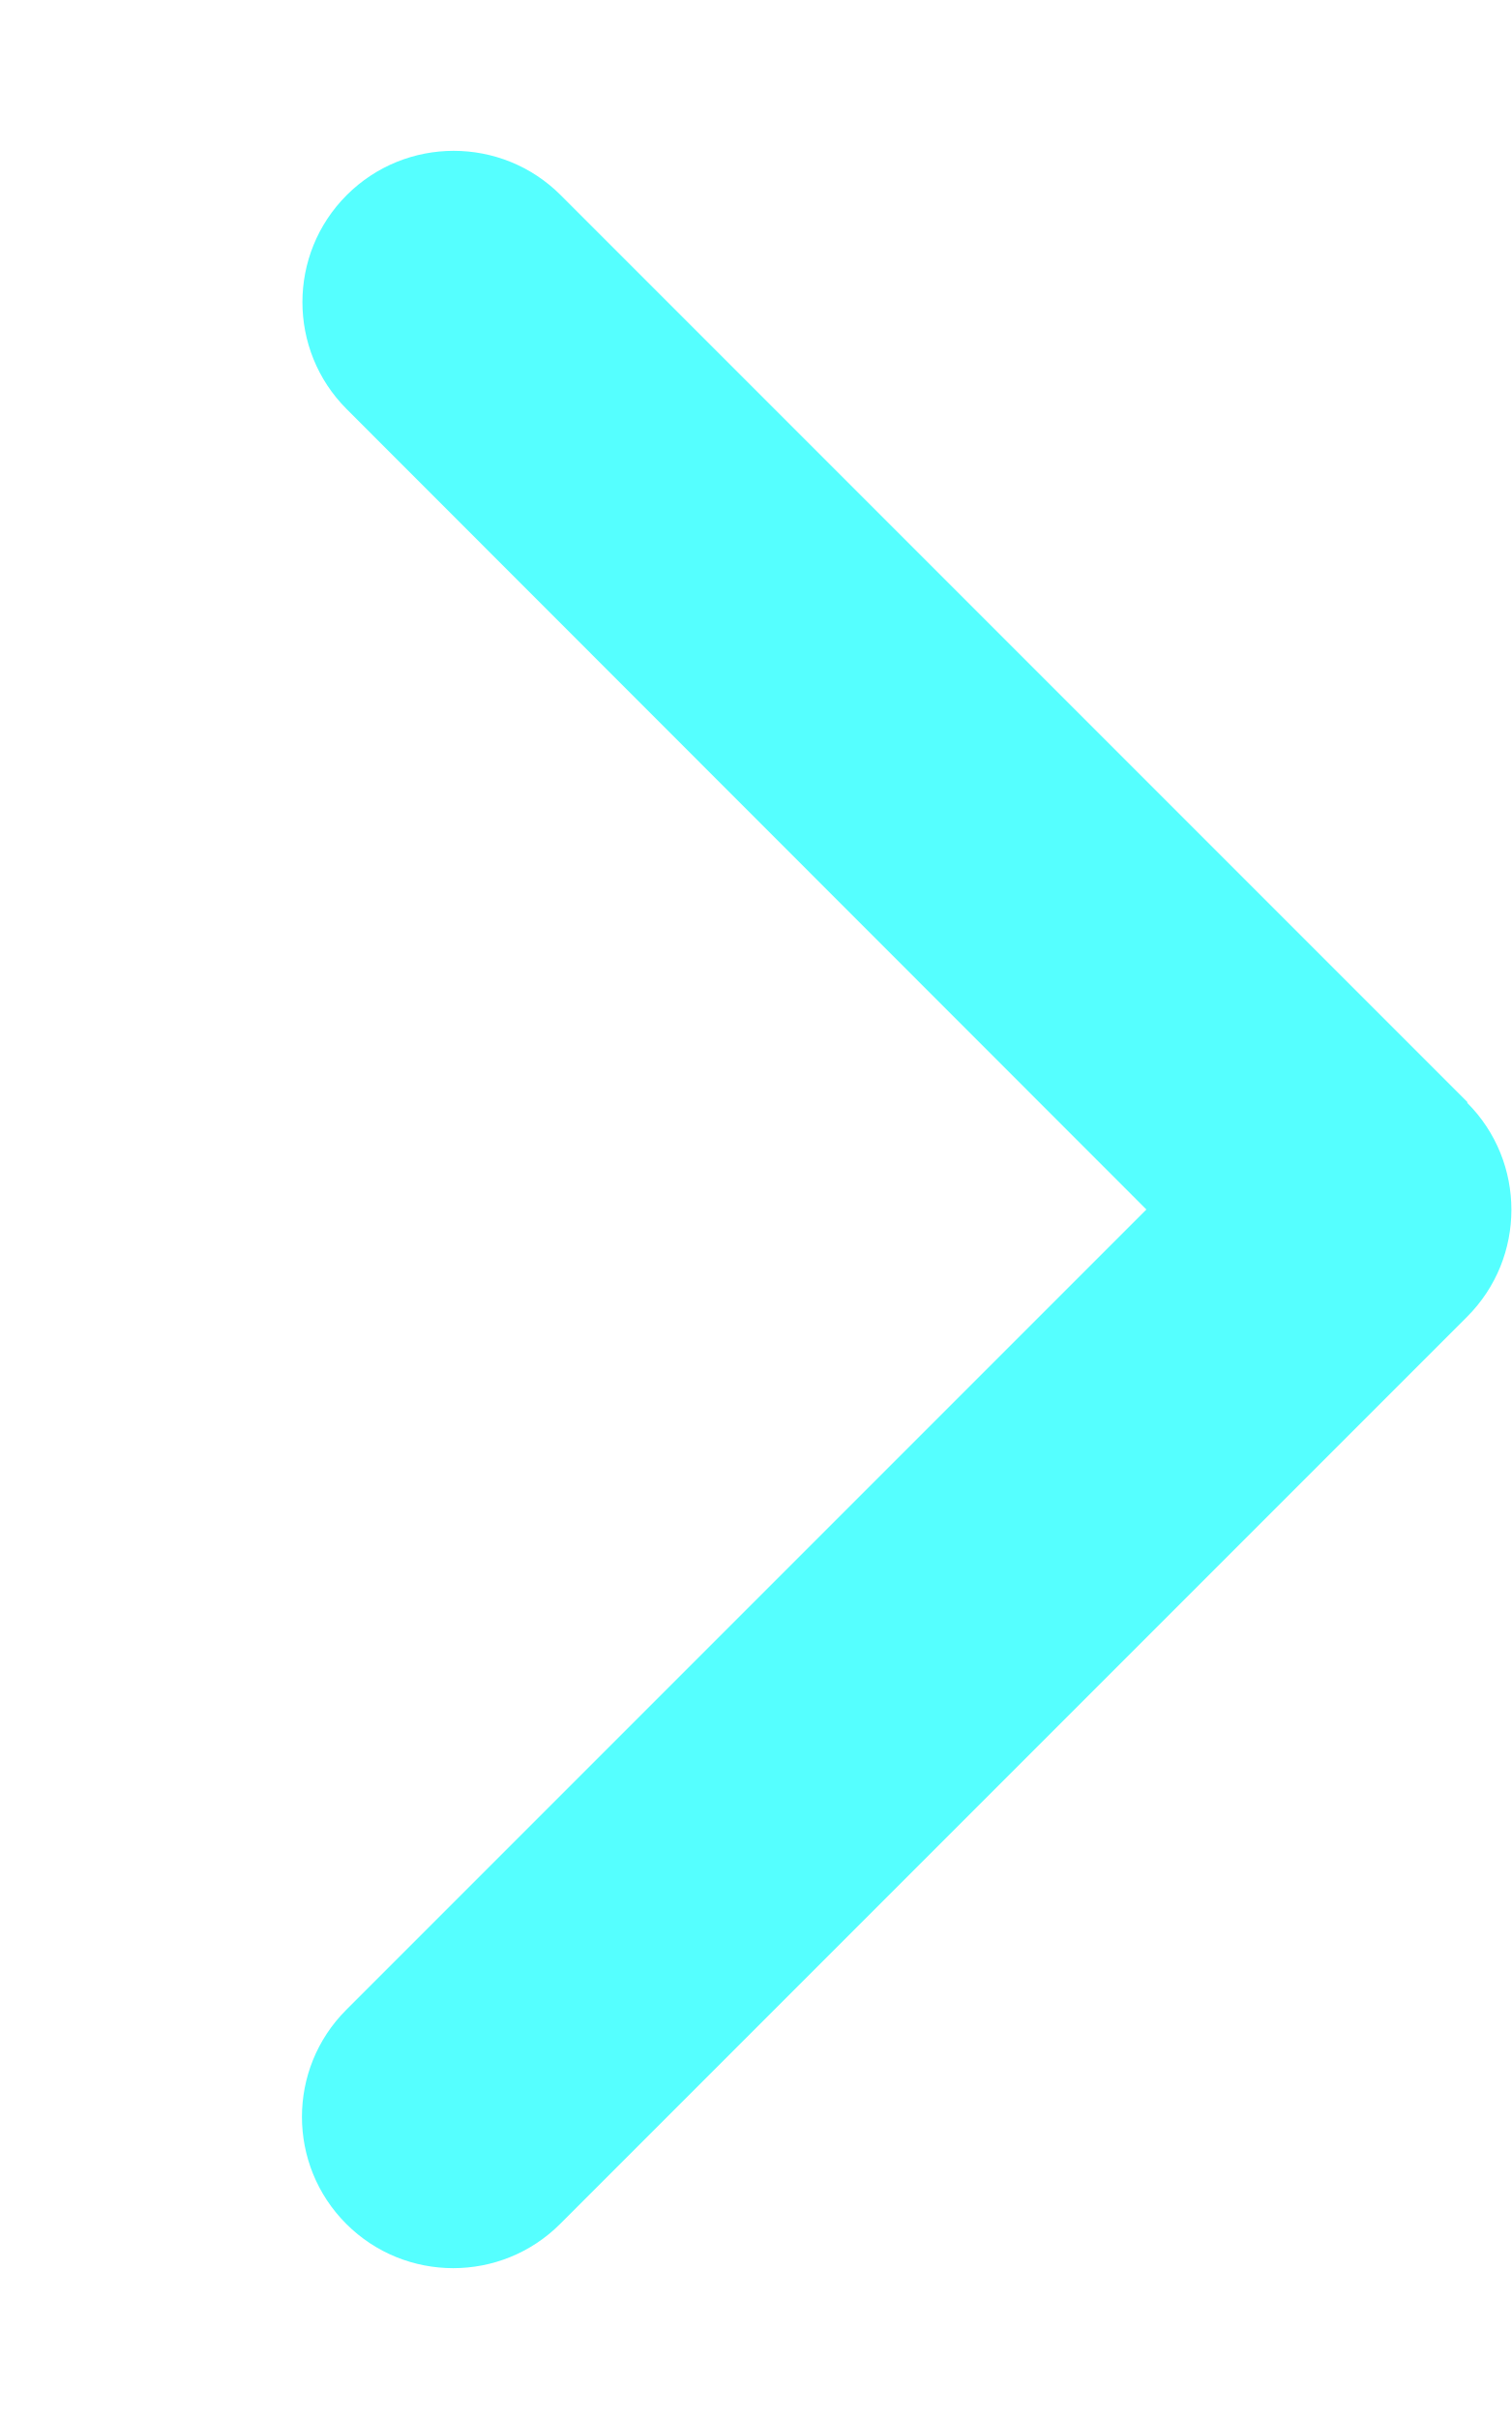
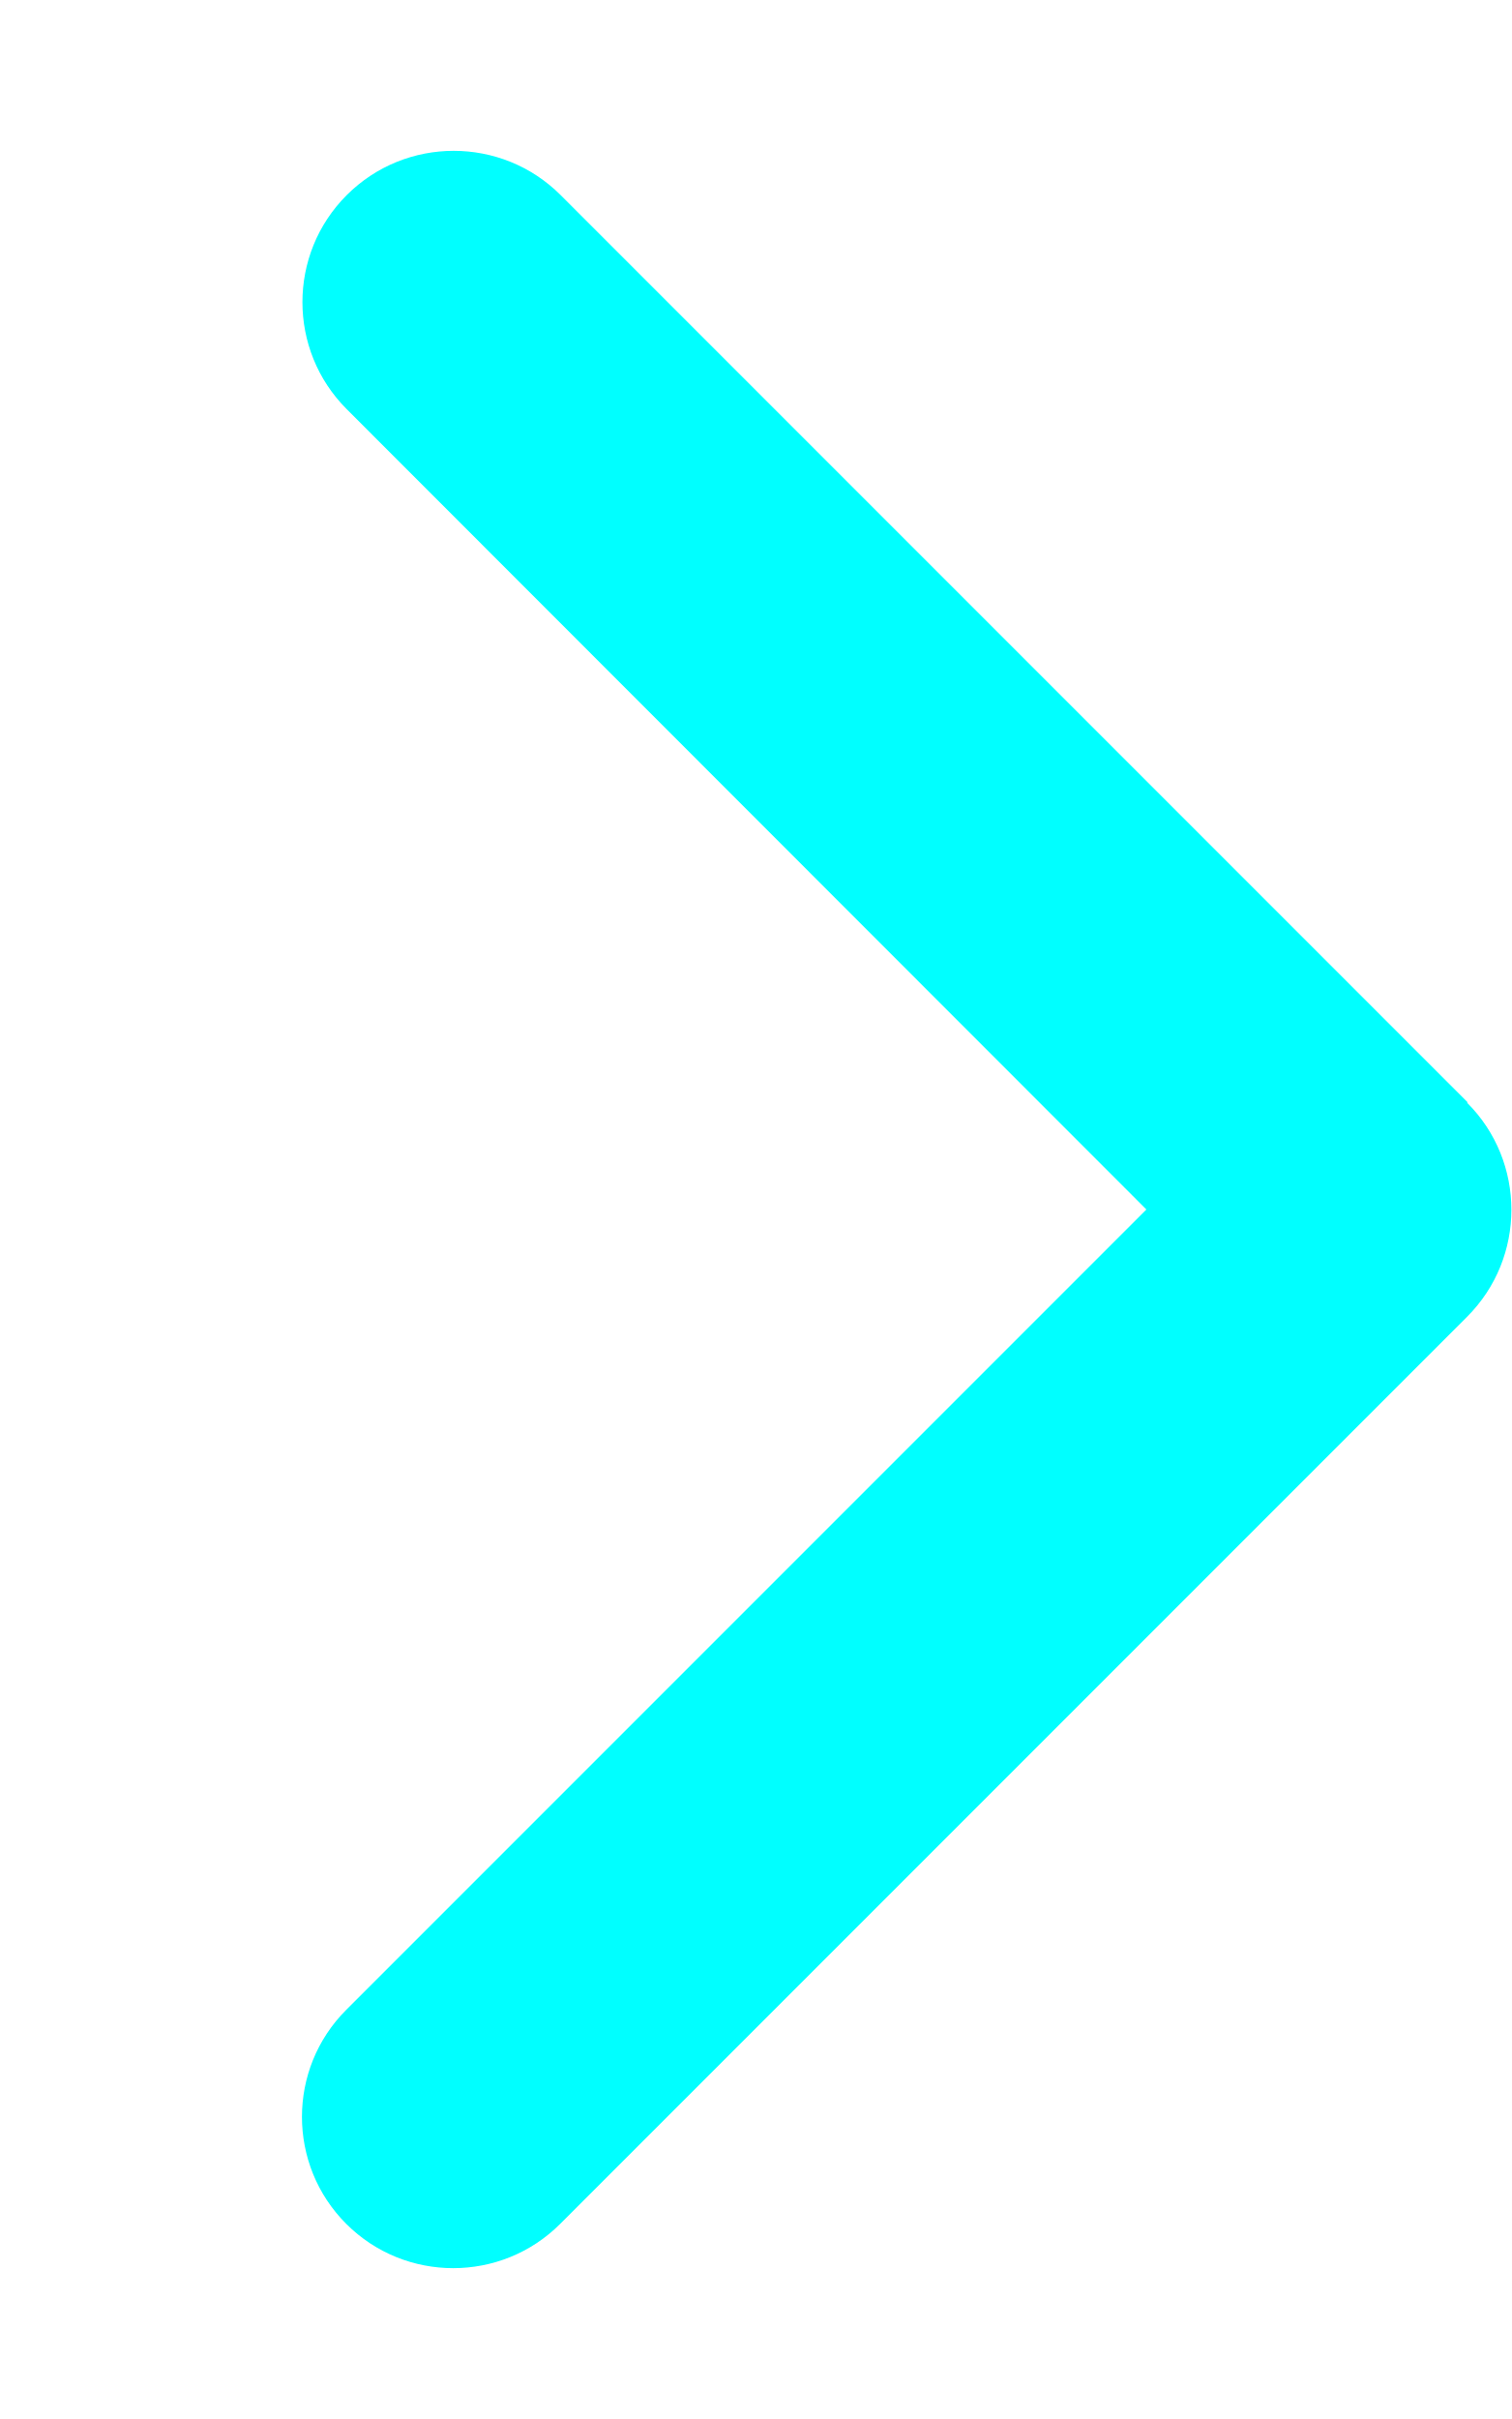
<svg xmlns="http://www.w3.org/2000/svg" viewBox="0 0 320 512">
-   <path fill="#0ffa" d="M310.6 233.4c12.5 12.5 12.5 32.8 0 45.3l-192 192c-12.5 12.5-32.8 12.5-45.3 0s-12.5-32.8 0-45.3L242.7 256 73.4 86.6c-12.5-12.5-12.5-32.8 0-45.3s32.8-12.5 45.3 0l192 192z" />
+   <path fill="#0ff" d="M310.6 233.4c12.5 12.5 12.5 32.8 0 45.3l-192 192c-12.5 12.5-32.8 12.5-45.3 0s-12.5-32.8 0-45.3L242.7 256 73.4 86.6c-12.5-12.5-12.5-32.8 0-45.3s32.8-12.5 45.3 0l192 192z" />
</svg>
